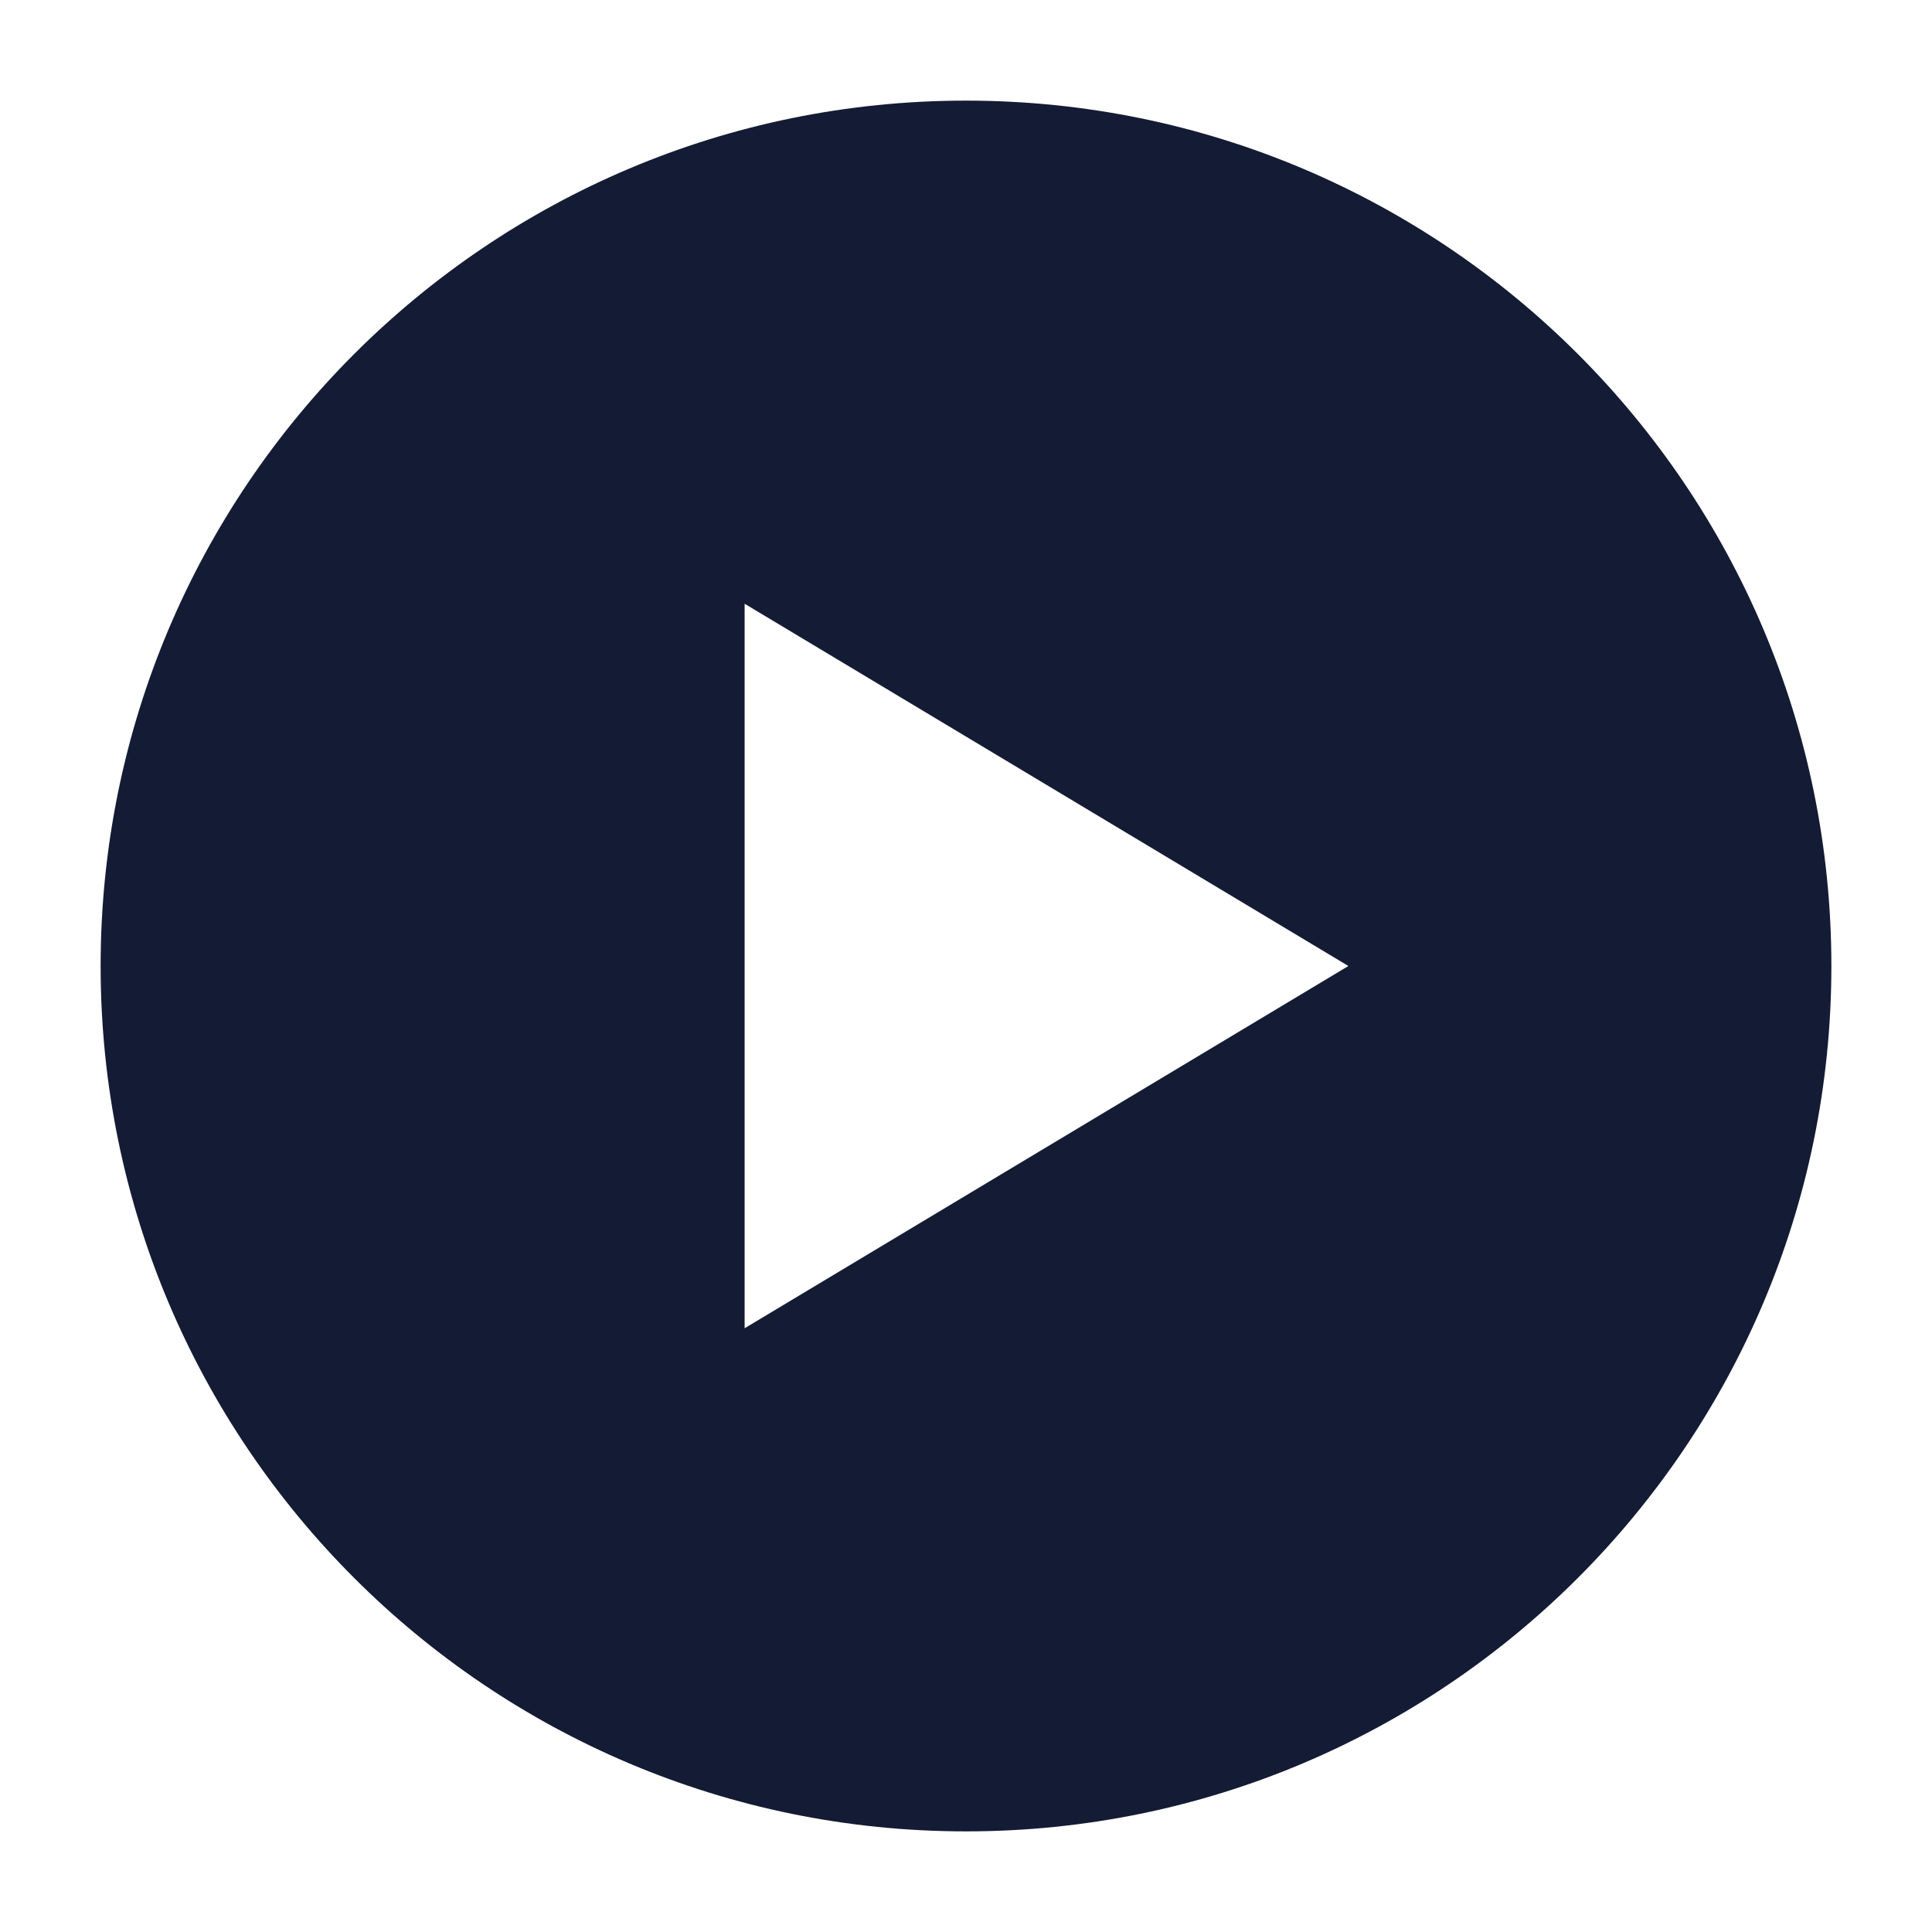
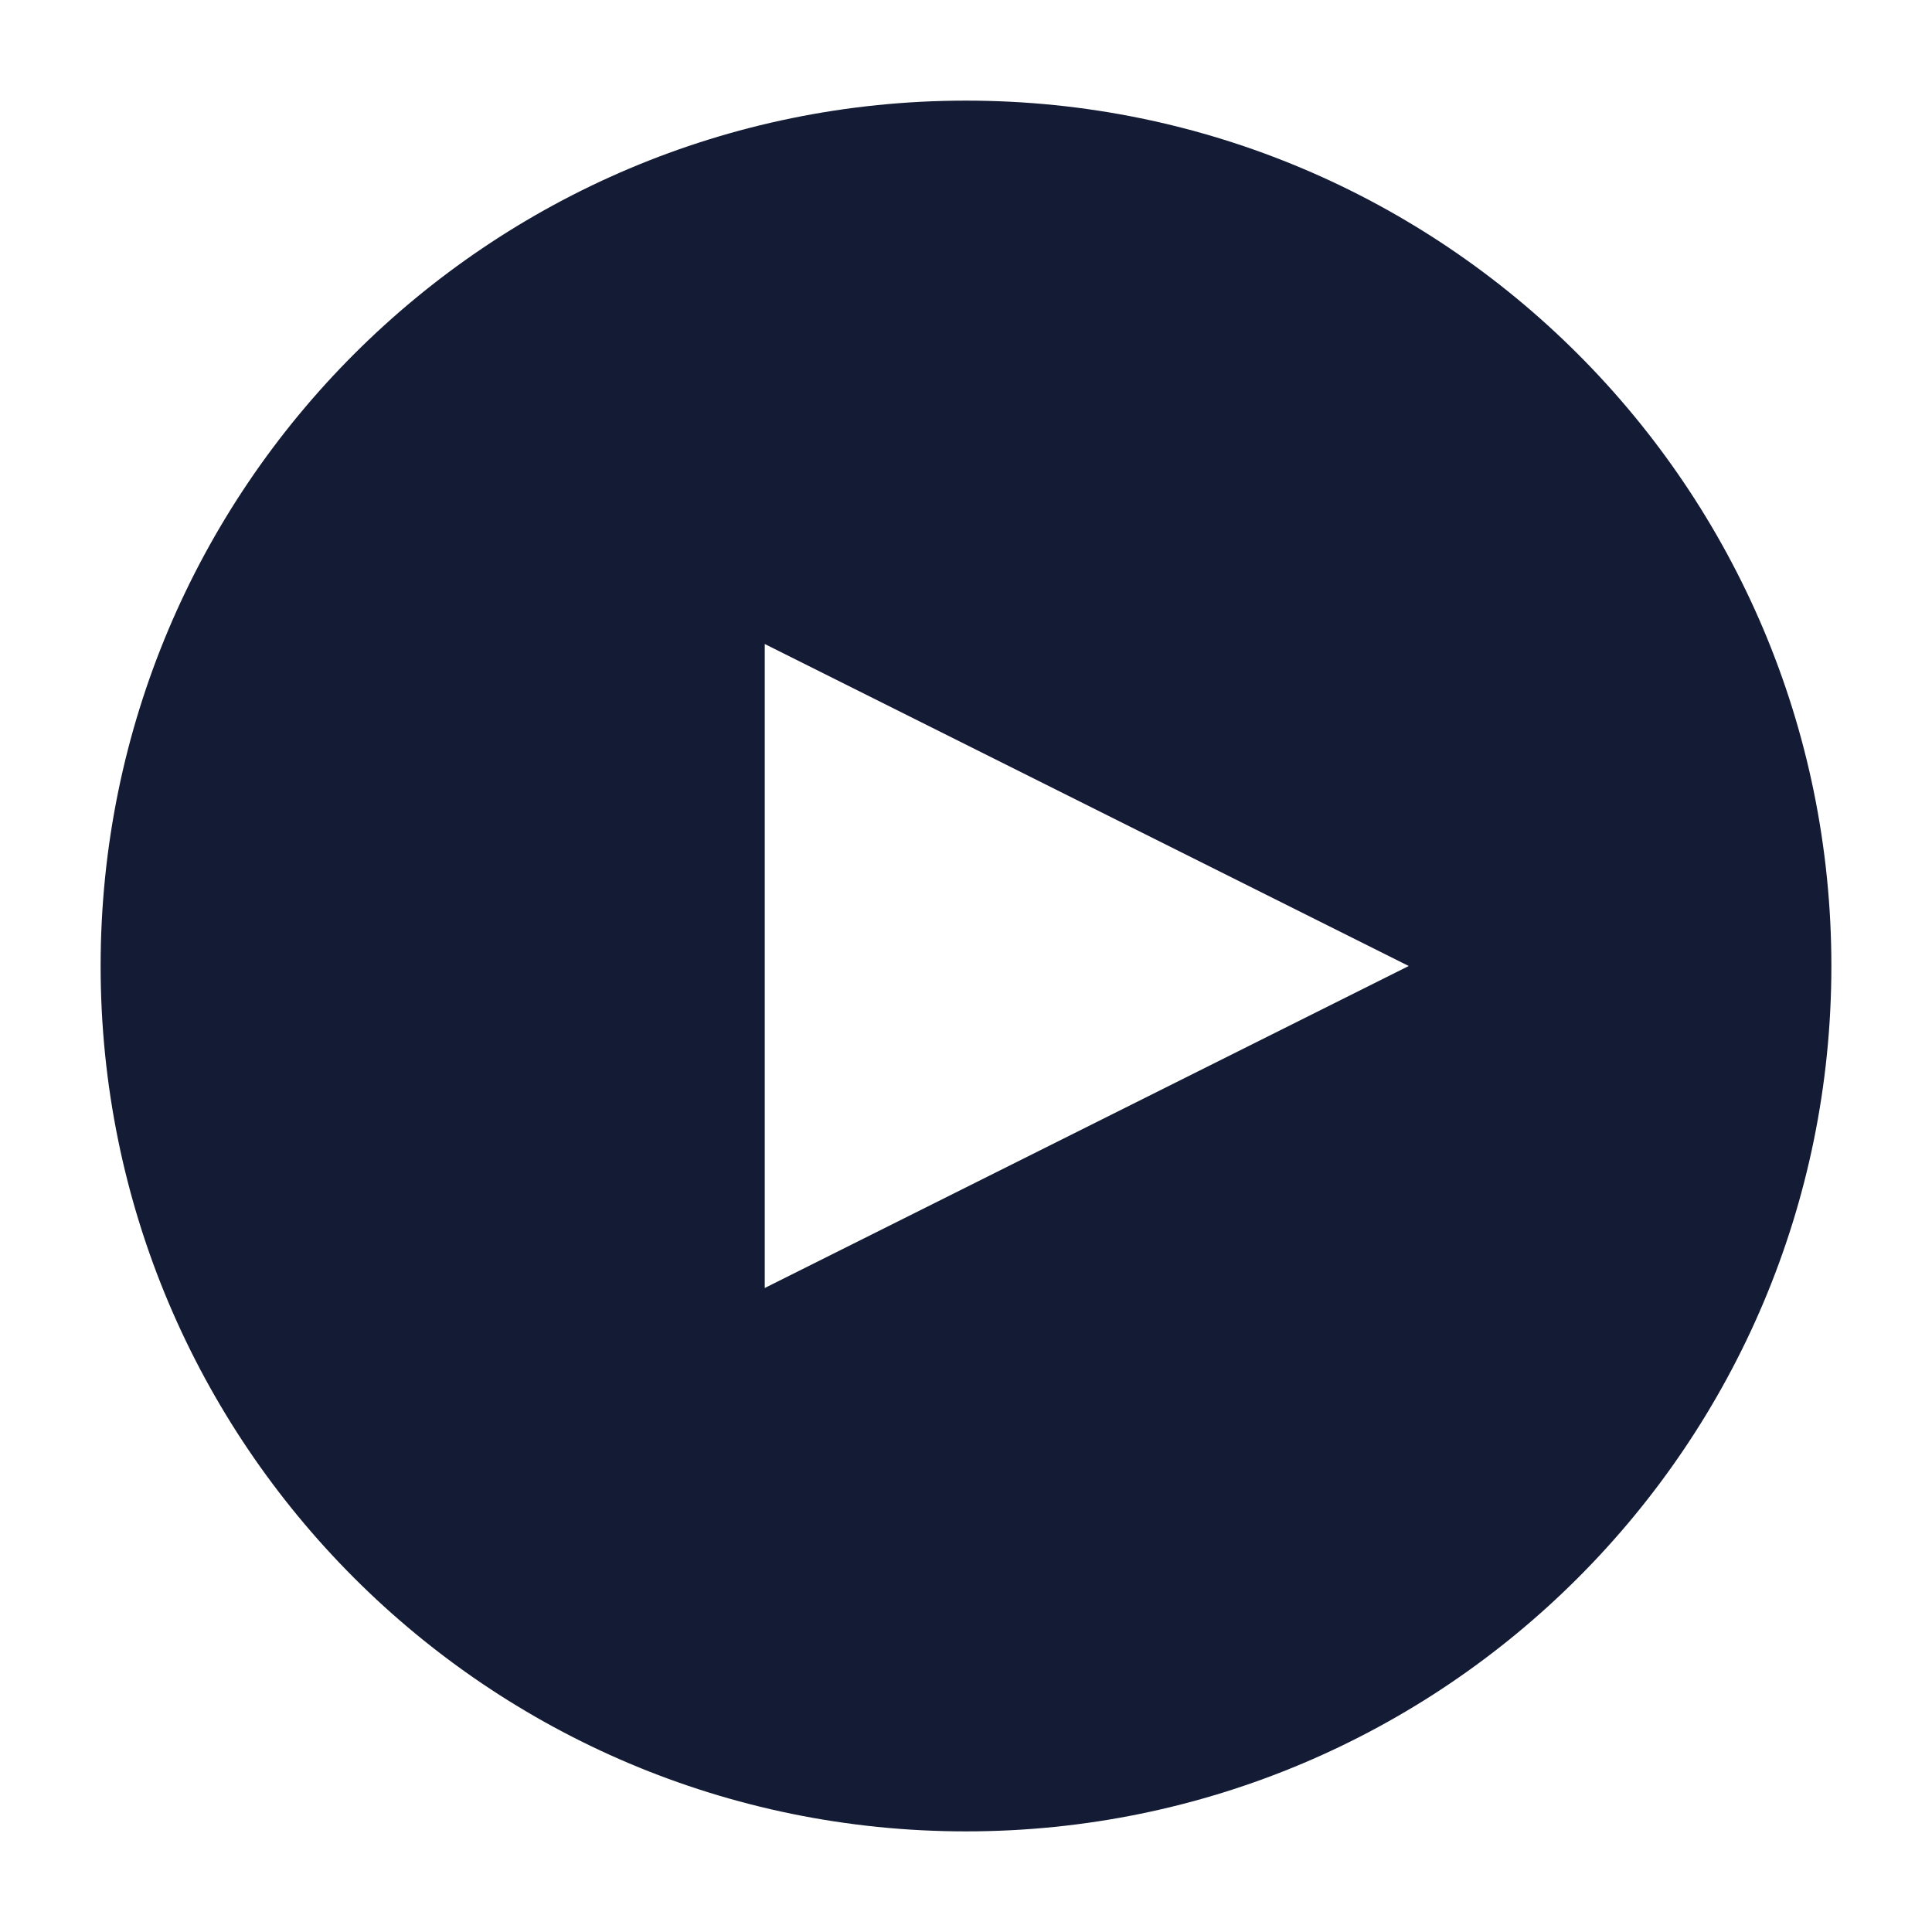
<svg xmlns="http://www.w3.org/2000/svg" width="24" height="24" viewBox="0 0 24 24" fill="none">
-   <path fill-rule="evenodd" clip-rule="evenodd" d="M12 1.25C6.063 1.25 1.25 6.063 1.25 12C1.25 17.937 6.063 22.75 12 22.75C17.937 22.75 22.75 17.937 22.75 12C22.75 6.063 17.937 1.25 12 1.25ZM16.75 12L9.25 7.5V16.5L16.75 12Z" fill="#141B34" />
+   <path fill-rule="evenodd" clip-rule="evenodd" d="M12 1.25C6.063 1.25 1.25 6.063 1.25 12C1.25 17.937 6.063 22.75 12 22.75C17.937 22.75 22.75 17.937 22.75 12C22.75 6.063 17.937 1.25 12 1.25ZM17.5 12L9.5 8V16L17.5 12Z" fill="#141B34" />
</svg>
